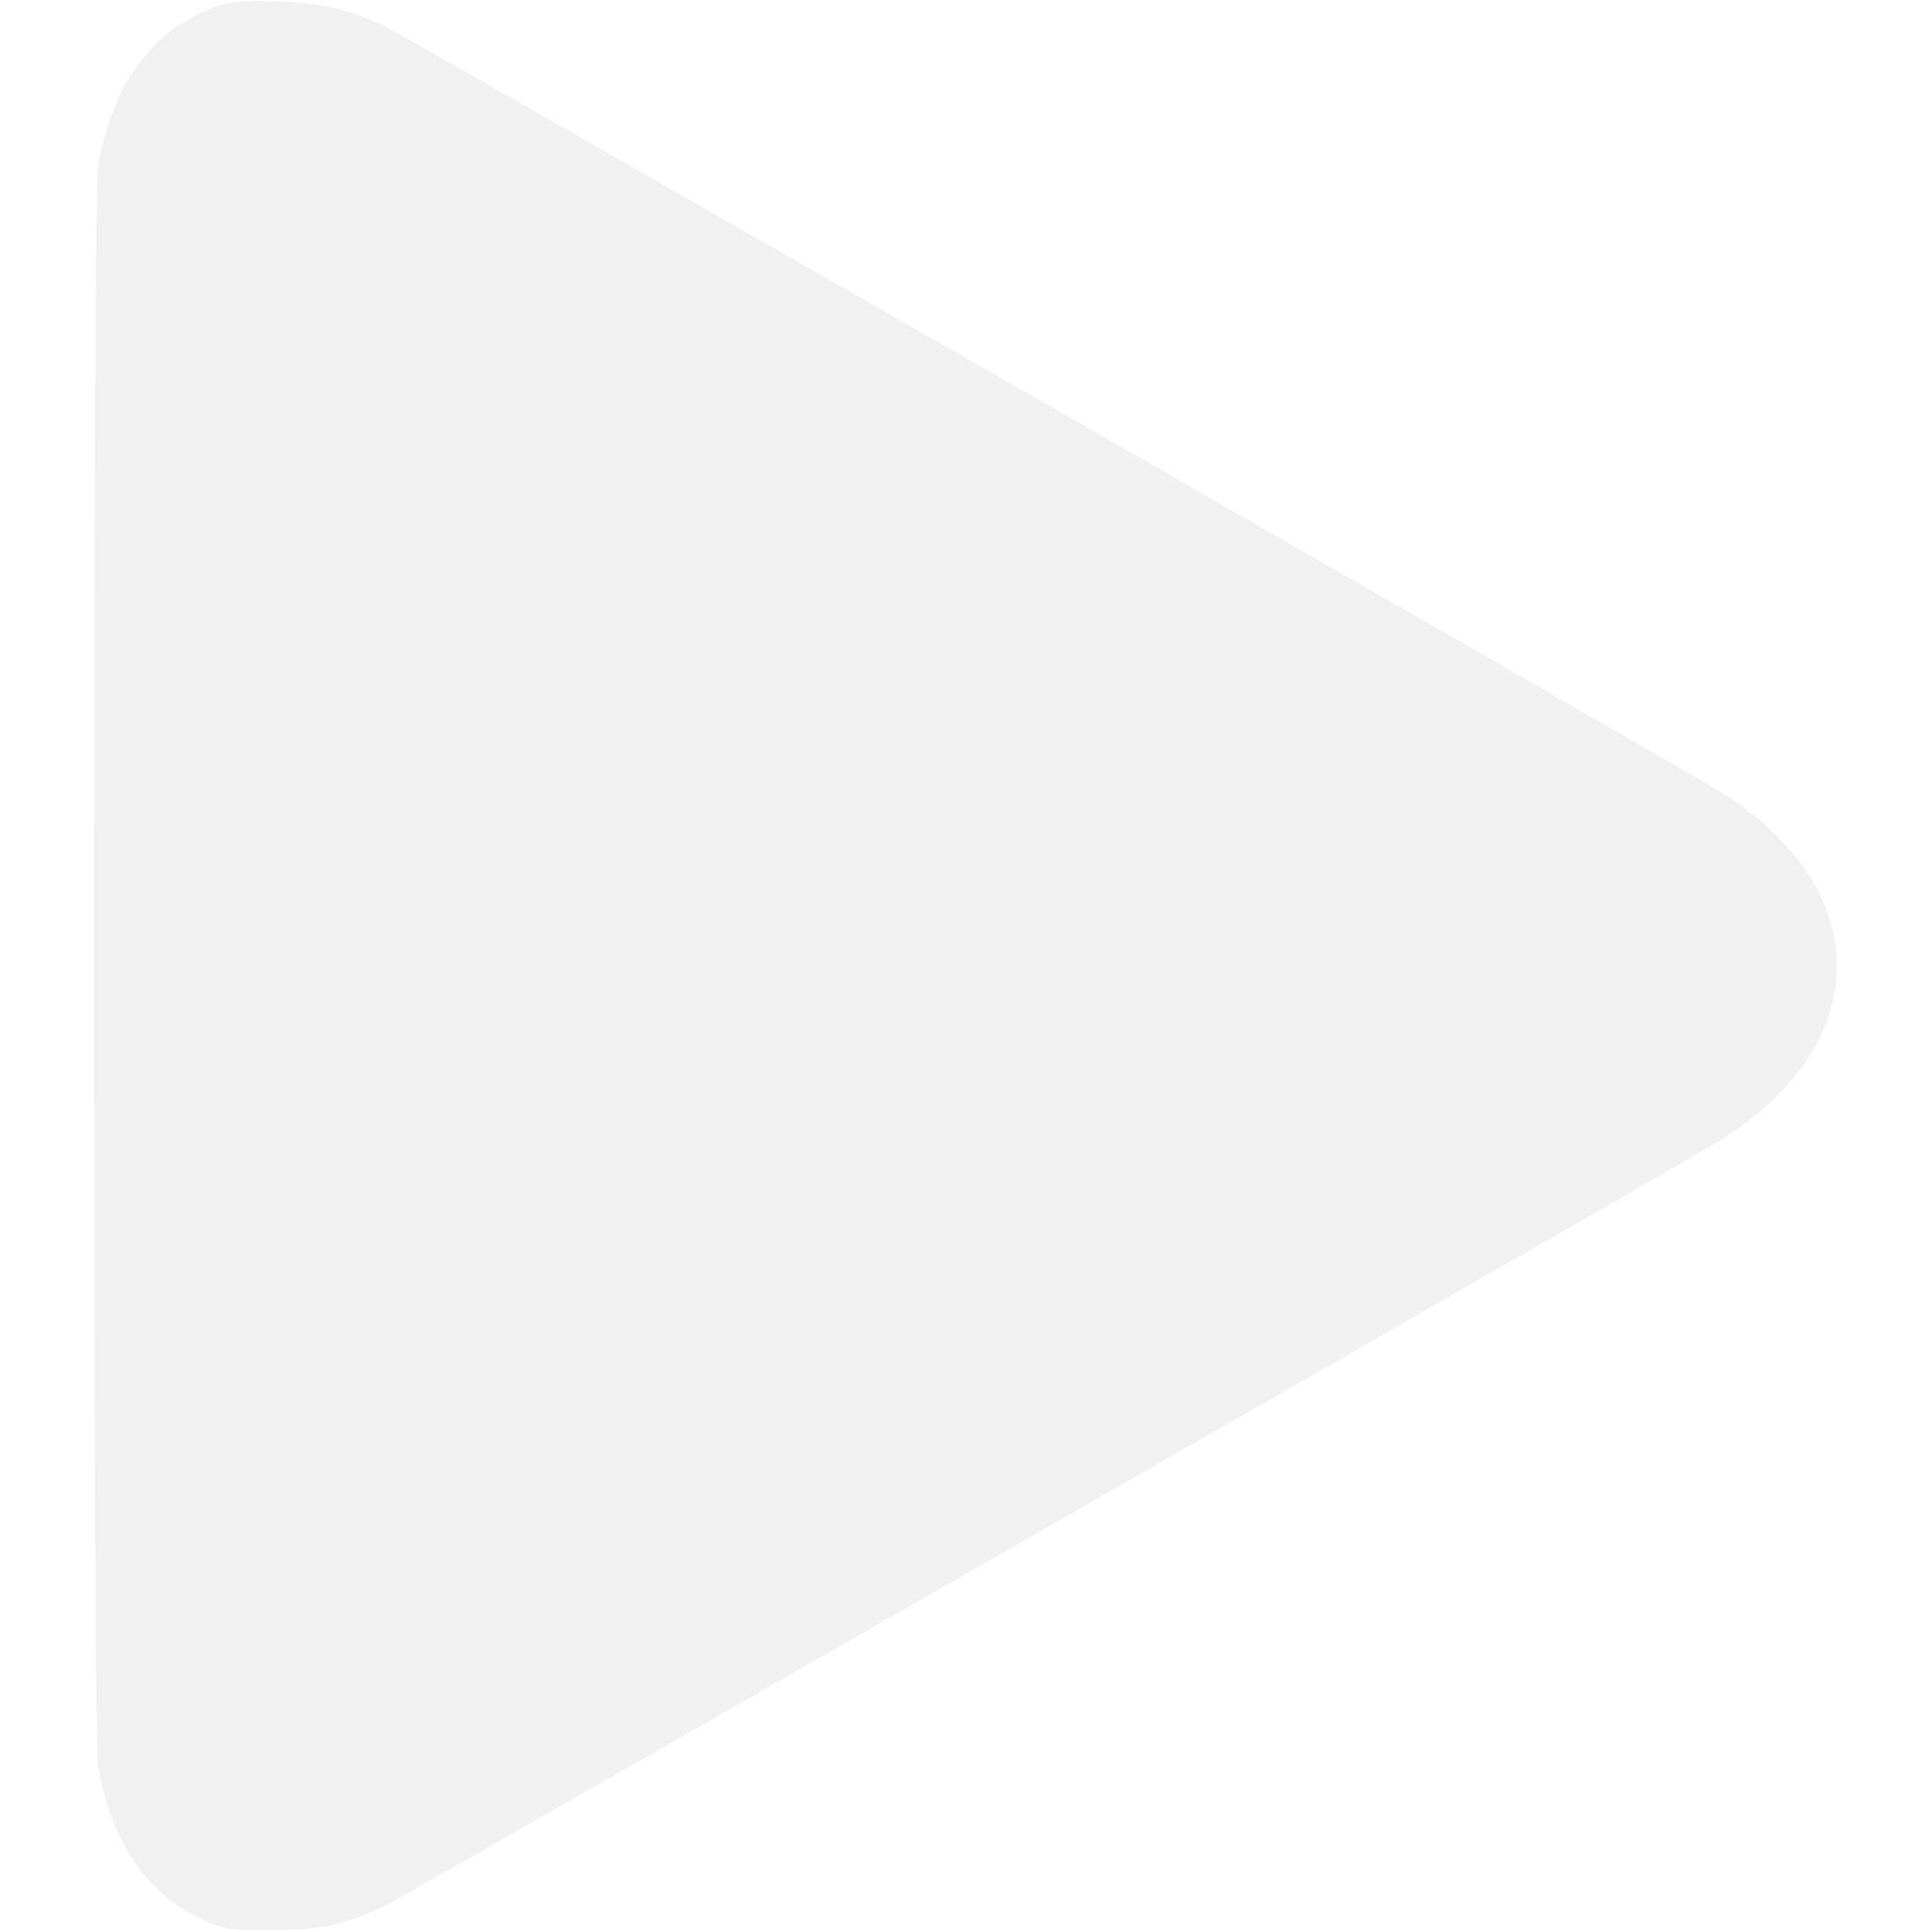
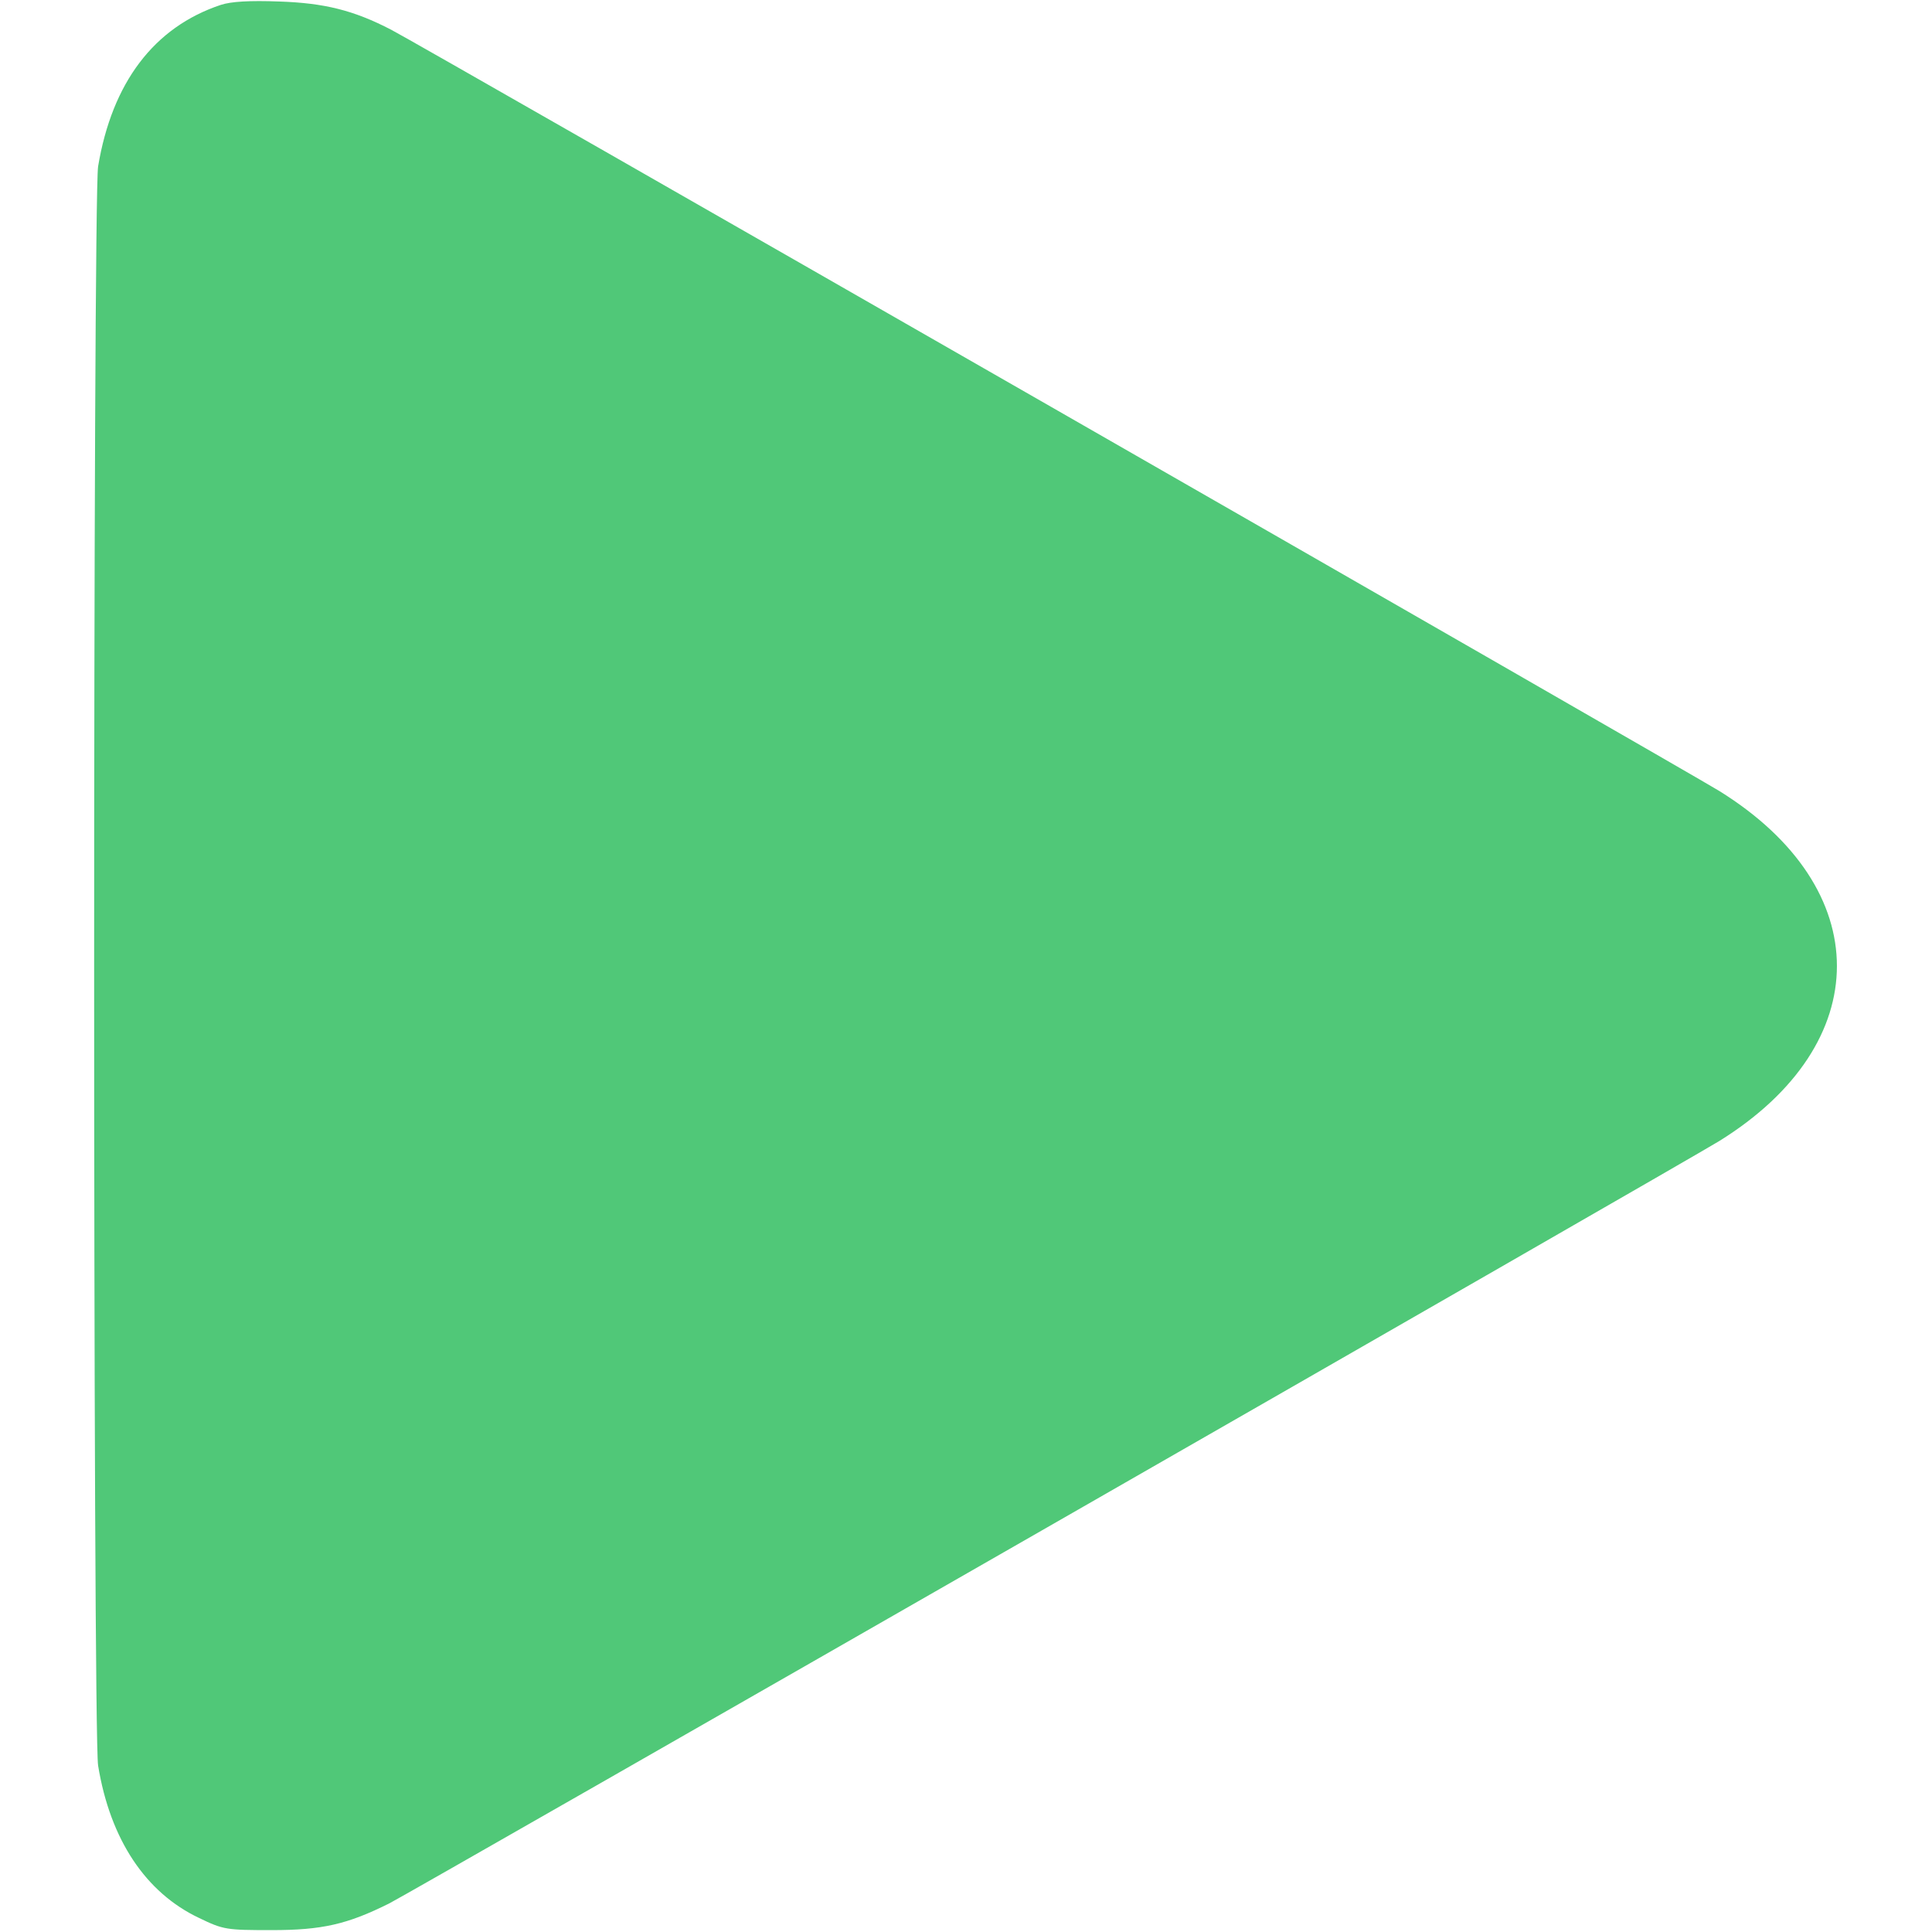
<svg xmlns="http://www.w3.org/2000/svg" version="1.0" width="512pt" height="512pt" viewBox="0 0 512 512" preserveAspectRatio="xMidYMid meet">
-   <g transform="translate(0,512) scale(0.1,-0.1)" fill="#f1f1f1" stroke="none">
+   <g transform="translate(0,512) scale(0.1,-0.1)" fill="#50c878" stroke="none">
    <path d="M585 5107 c-177 -59 -288 -206 -325 -428 -14 -88 -14 -4150 0 -4238 32 -196 126 -337 268 -404 64 -31 72 -32 192 -32 133 0 200 15 312 71 59 30 3428 1961 3524 2020 416 258 416 670 0 928 -86 53 -3459 1987 -3519 2017 -100 52 -178 71 -297 75 -78 3 -128 0 -155 -9z" />
  </g>
</svg>
